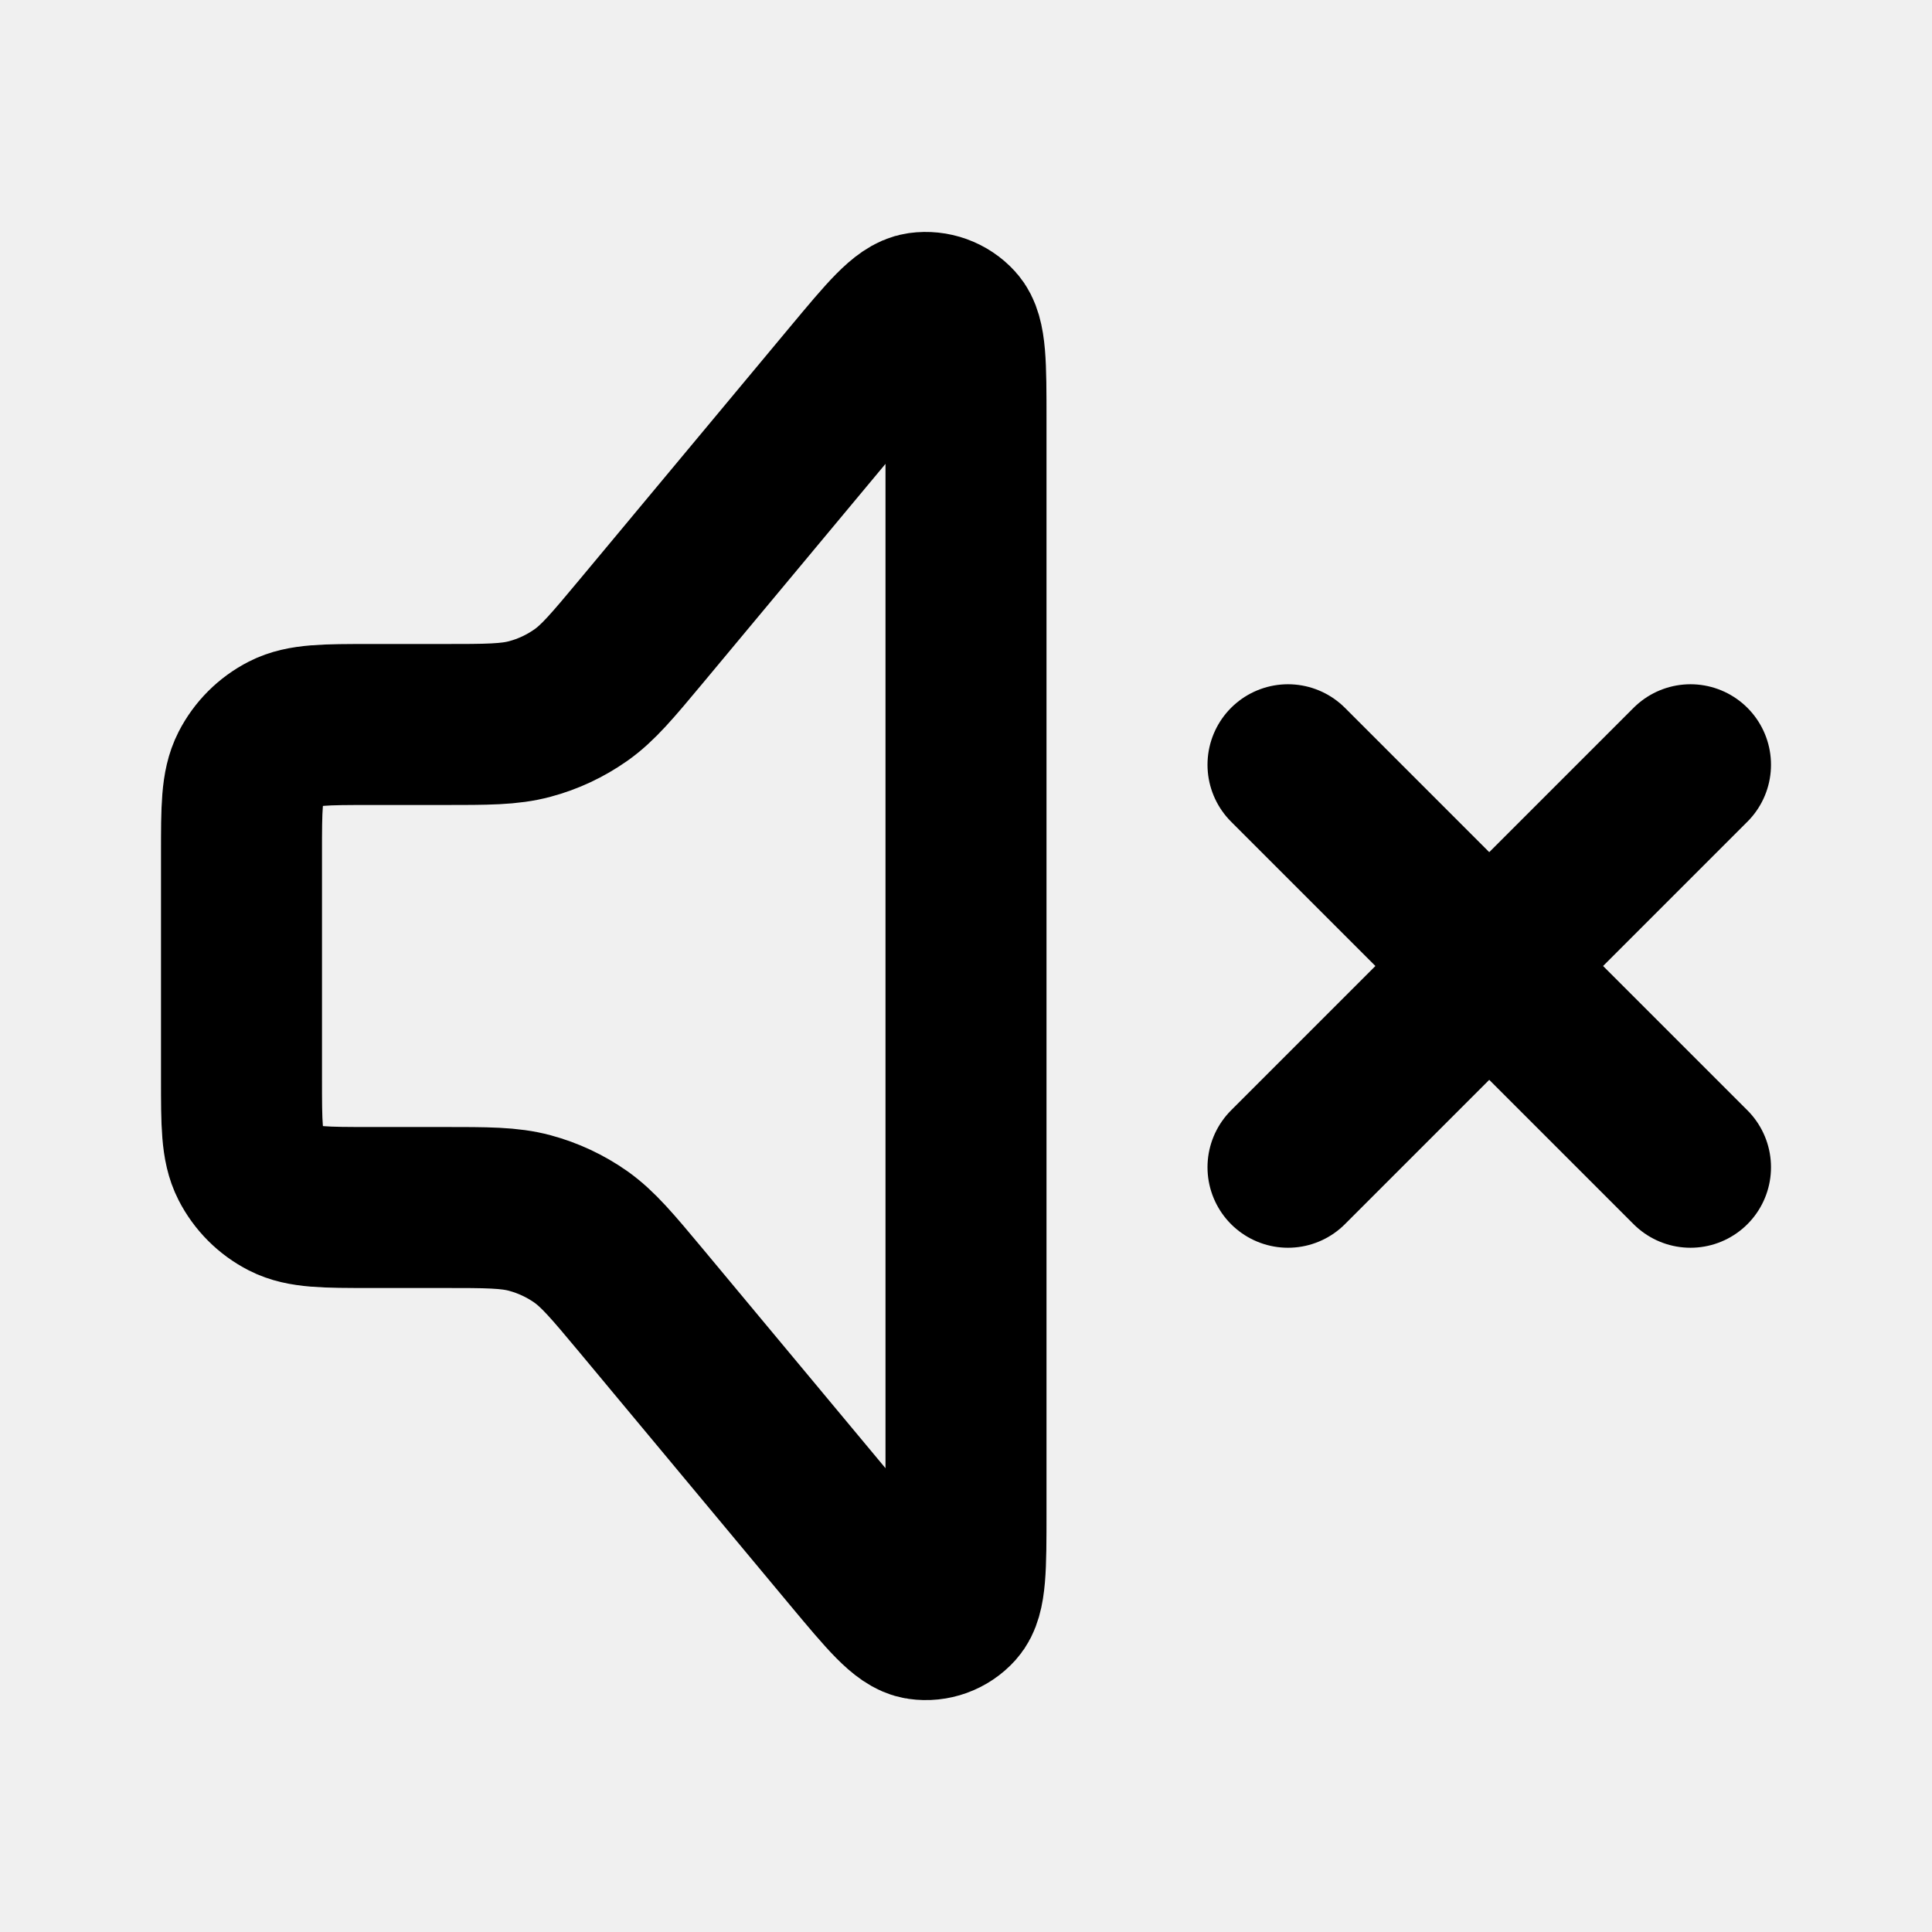
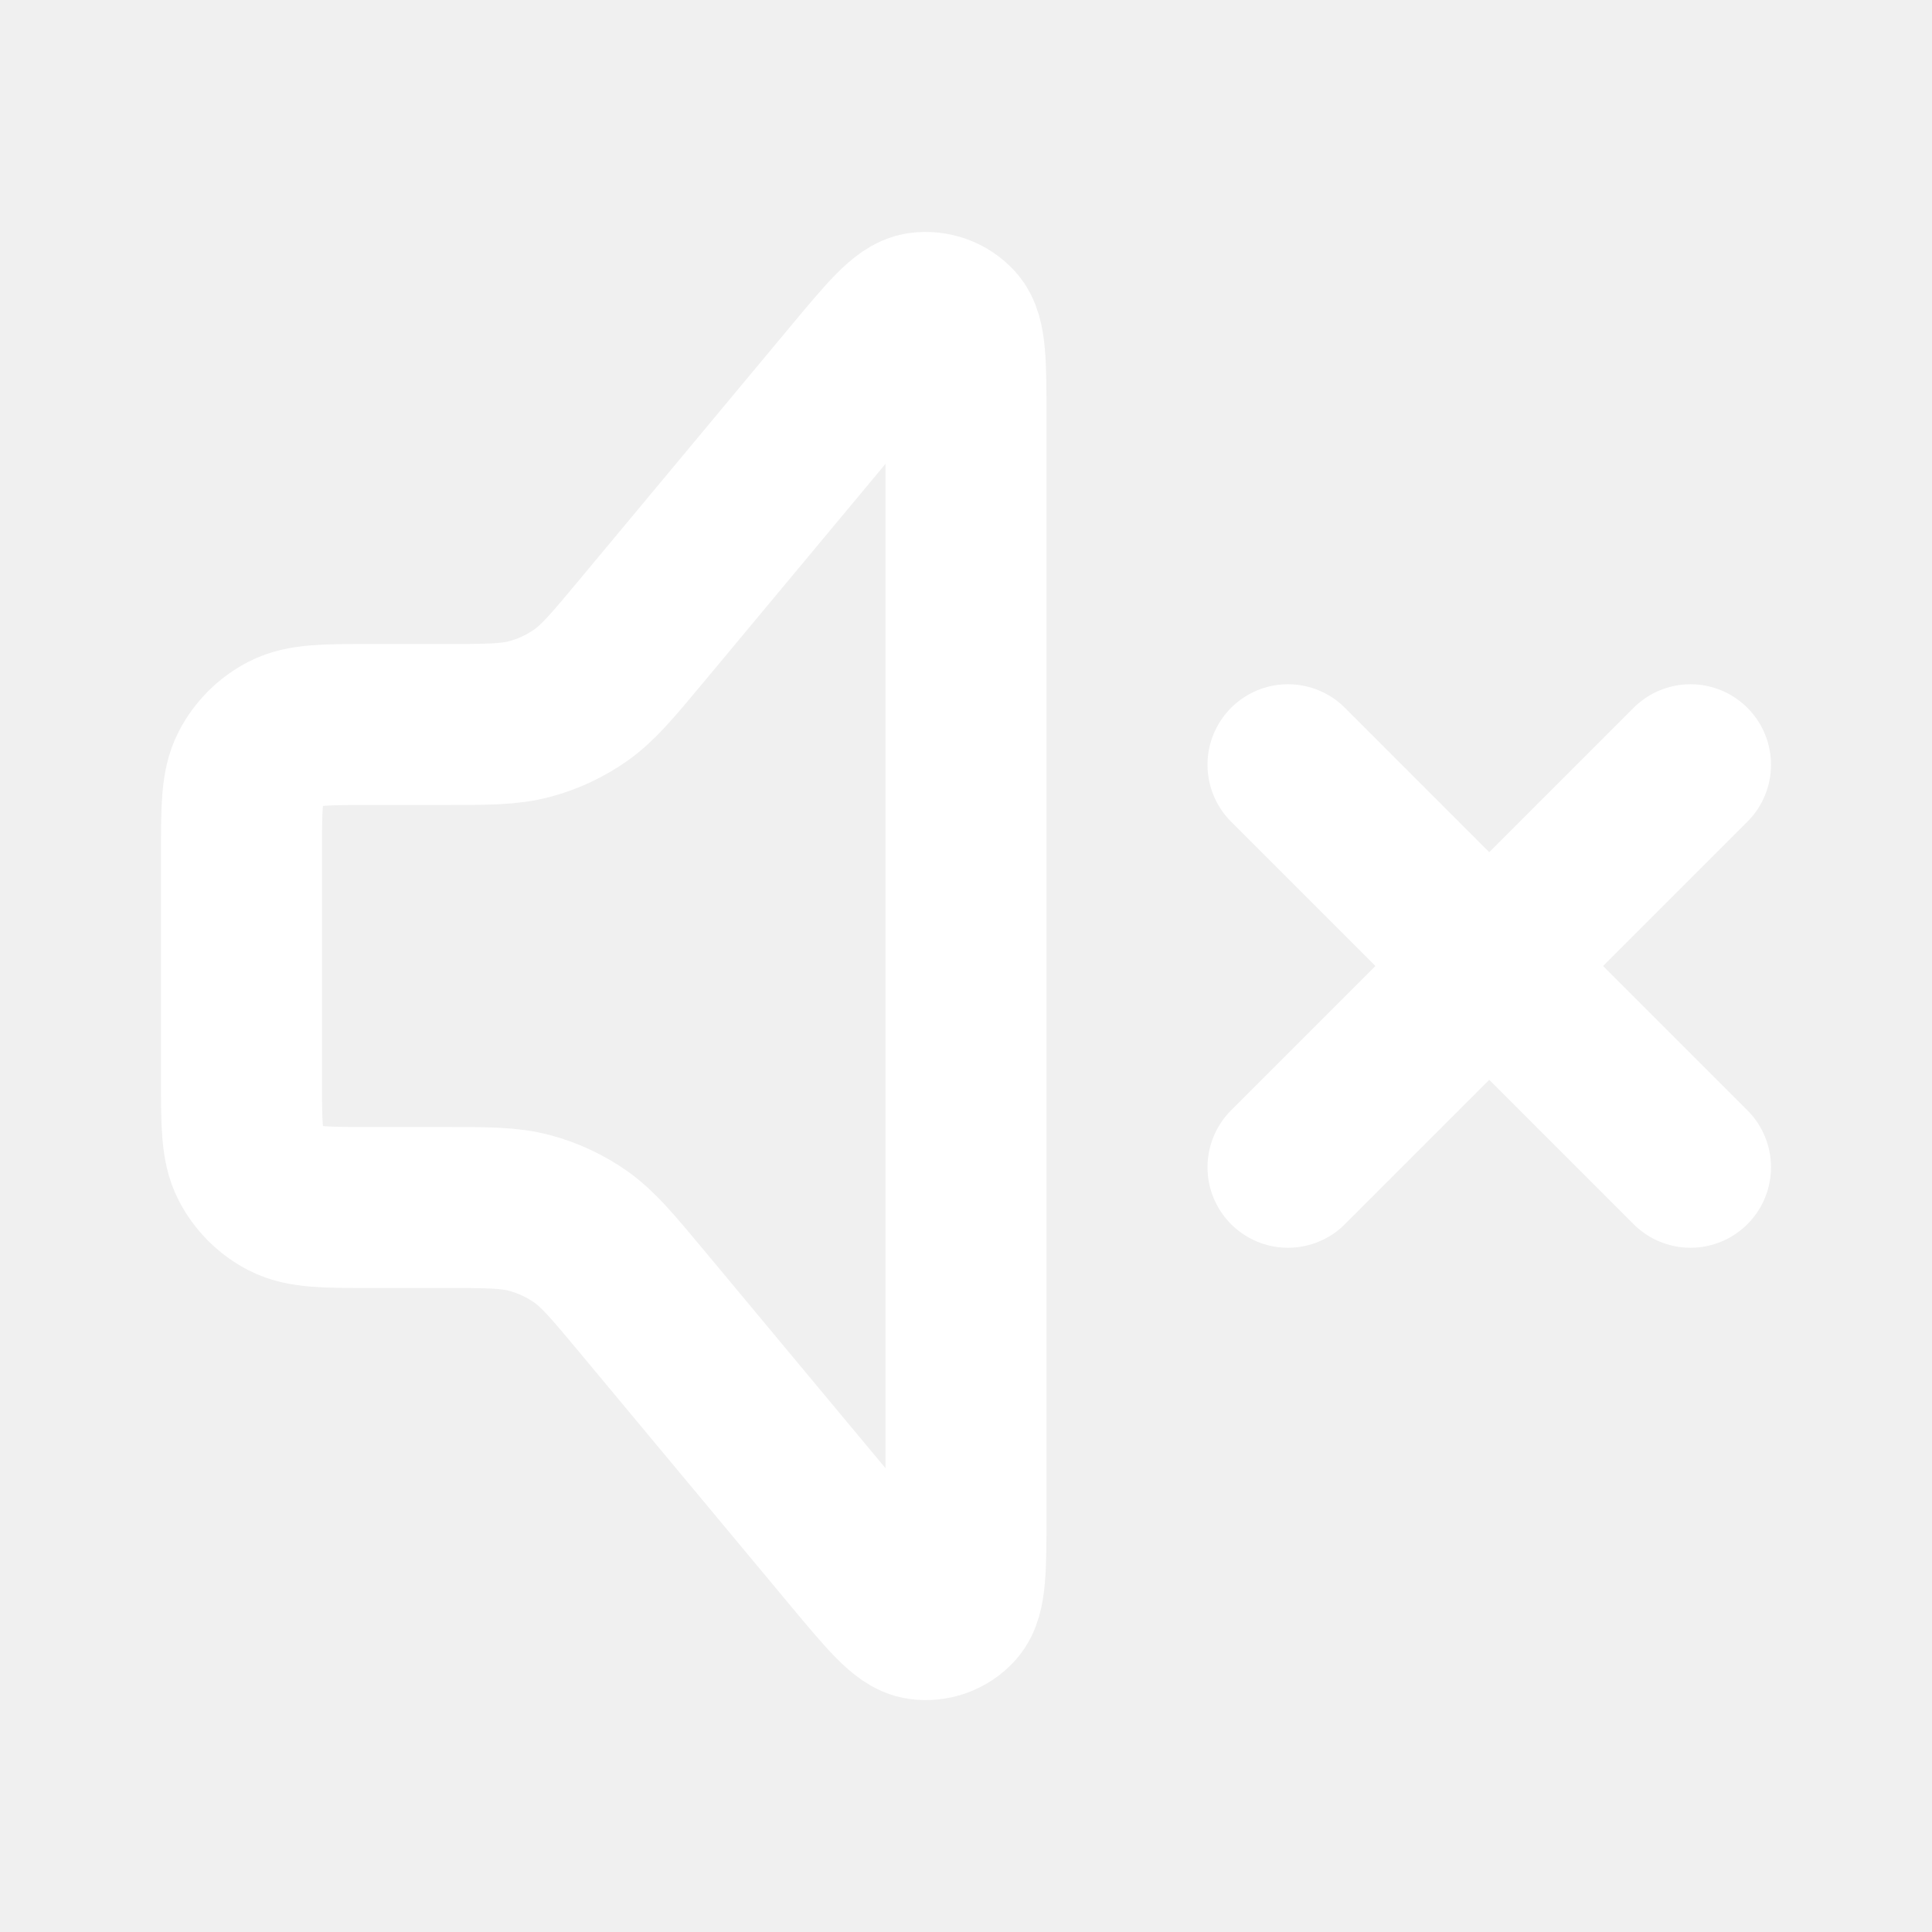
<svg xmlns="http://www.w3.org/2000/svg" width="800px" height="800px" viewBox="0 0 24 24" fill="none">
-   <path d="M16 9.5L21 14.5M21 9.5L16 14.5M4.6 9H5.501C6.052 9 6.328 9 6.583 8.931C6.809 8.871 7.023 8.77 7.214 8.636C7.43 8.484 7.607 8.272 7.96 7.849L10.585 4.698C11.021 4.175 11.239 3.913 11.429 3.886C11.594 3.863 11.76 3.923 11.871 4.046C12 4.189 12 4.529 12 5.21V18.79C12 19.471 12 19.811 11.871 19.954C11.76 20.078 11.594 20.138 11.429 20.114C11.239 20.087 11.021 19.825 10.585 19.303L7.96 16.151C7.607 15.728 7.43 15.517 7.214 15.364C7.023 15.23 6.809 15.13 6.583 15.069C6.328 15 6.052 15 5.501 15H4.6C4.04 15 3.76 15 3.546 14.891C3.358 14.795 3.205 14.642 3.109 14.454C3 14.24 3 13.96 3 13.4V10.6C3 10.04 3 9.76 3.109 9.546C3.205 9.358 3.358 9.205 3.546 9.109C3.76 9 4.04 9 4.6 9Z" stroke="#000000" stroke-width="2" stroke-linecap="round" stroke-linejoin="round" />
+   <path d="M16 9.5L21 14.5M21 9.5L16 14.5M4.6 9H5.501C6.052 9 6.328 9 6.583 8.931C6.809 8.871 7.023 8.77 7.214 8.636C7.43 8.484 7.607 8.272 7.96 7.849L10.585 4.698C11.021 4.175 11.239 3.913 11.429 3.886C11.594 3.863 11.76 3.923 11.871 4.046C12 4.189 12 4.529 12 5.21V18.79C12 19.471 12 19.811 11.871 19.954C11.76 20.078 11.594 20.138 11.429 20.114C11.239 20.087 11.021 19.825 10.585 19.303L7.96 16.151C7.607 15.728 7.43 15.517 7.214 15.364C7.023 15.23 6.809 15.13 6.583 15.069C6.328 15 6.052 15 5.501 15H4.6C4.04 15 3.76 15 3.546 14.891C3.358 14.795 3.205 14.642 3.109 14.454C3 14.24 3 13.96 3 13.4V10.6C3 10.04 3 9.76 3.109 9.546C3.205 9.358 3.358 9.205 3.546 9.109C3.76 9 4.04 9 4.6 9Z" stroke="#ffffff" stroke-width="2" stroke-linecap="round" stroke-linejoin="round" />
</svg>
